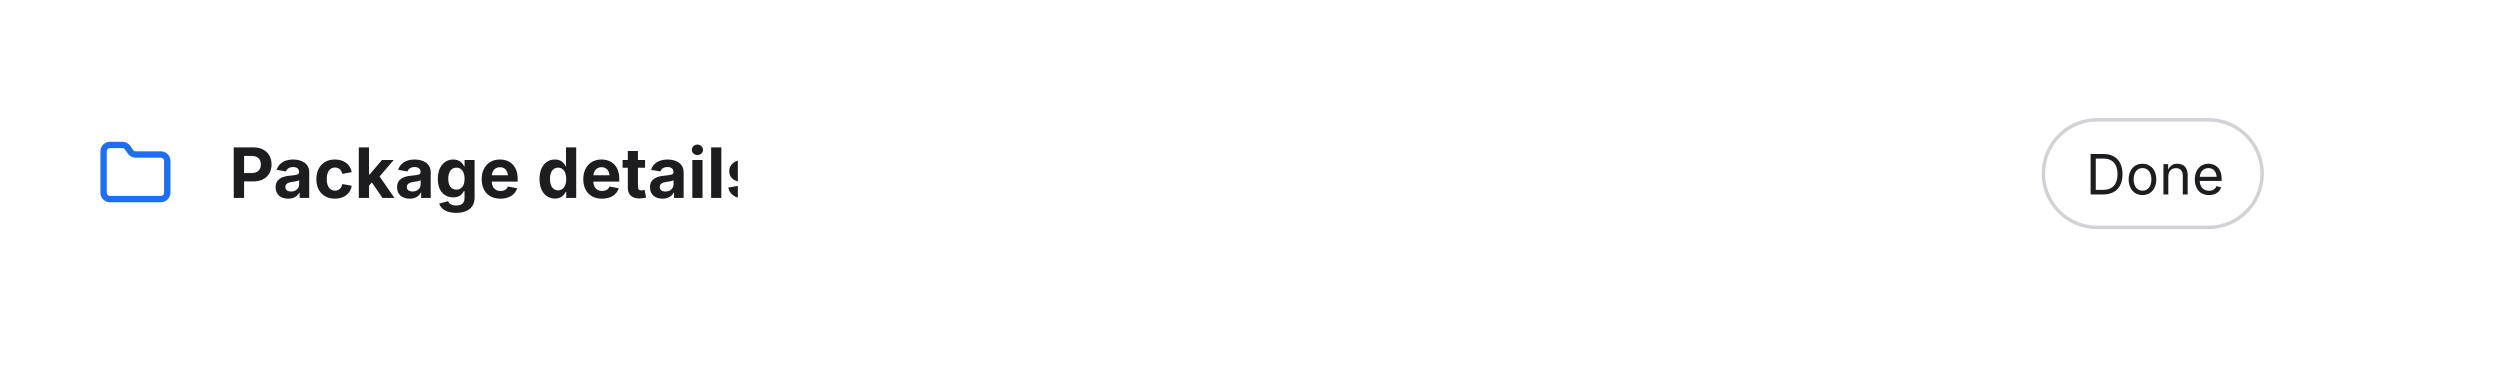
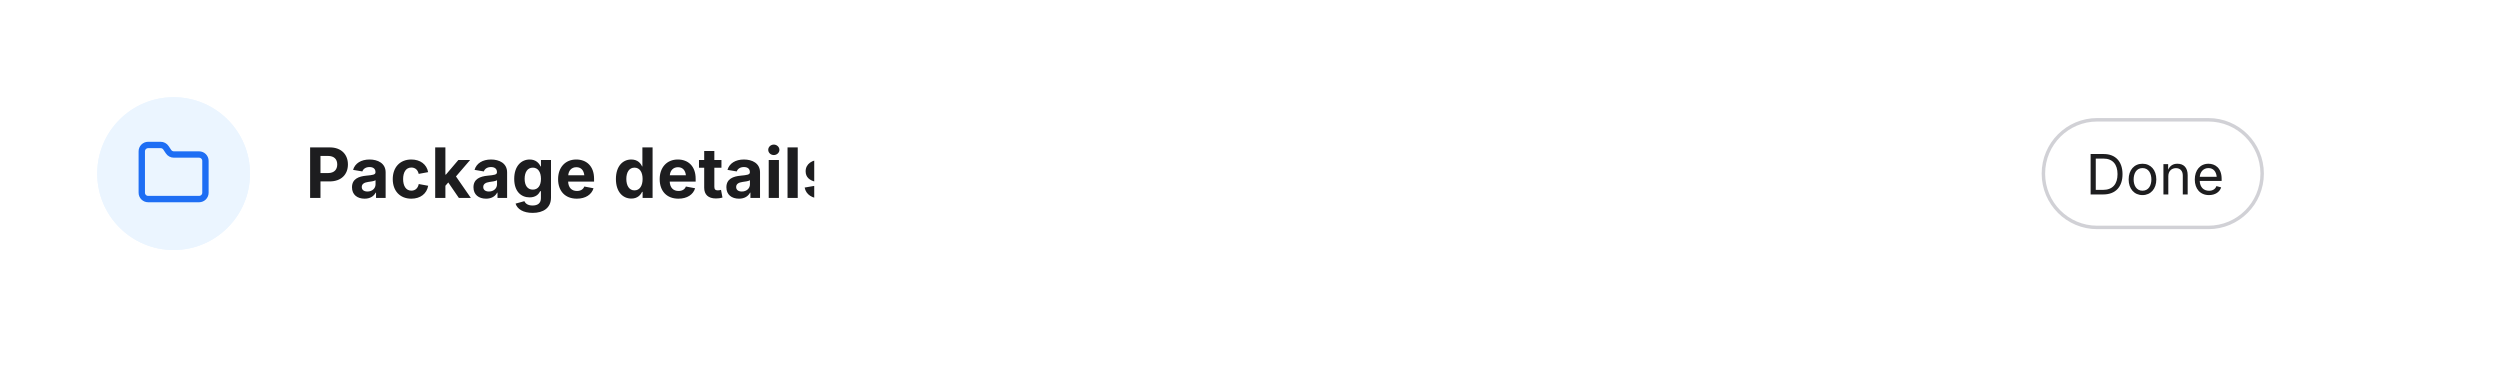
<svg xmlns="http://www.w3.org/2000/svg" viewBox="0 0 720 112" width="720" height="112">
  <defs>
    <clipPath id="cp0">
      <rect x="28" y="28" width="551.7" height="44" />
    </clipPath>
    <clipPath id="ov1">
      <rect x="28" y="28" width="551.7" height="44" rx="0" />
    </clipPath>
    <clipPath id="cp2">
-       <rect x="28" y="39" width="22" height="22" />
+       <rect x="39" y="39" width="22" height="22" />
    </clipPath>
    <clipPath id="cp3">
-       <rect x="58" y="28" width="154.5" height="44" />
+       <rect x="80" y="28" width="154.5" height="44" />
    </clipPath>
    <clipPath id="ct4">
-       <rect x="58" y="28" width="154.5" height="44" />
+       <rect x="80" y="28" width="154.5" height="44" />
    </clipPath>
    <clipPath id="ct5">
      <rect x="587.7" y="34" width="64.3" height="32" />
    </clipPath>
  </defs>
  <g clip-path="url(#cp0)">
    <g clip-path="url(#ov1)">
+       <rect x="28" y="28" width="44" height="44" rx="22" fill="rgb(235,245,255)" />
+       <rect x="28.5" y="28.5" width="43" height="43" rx="21.5" fill="none" stroke="rgb(235,245,255)" stroke-width="1" />
      <g clip-path="url(#cp2)">
-         <g transform="translate(28 39)" color="rgb(30, 110, 244)">
+         <g transform="translate(39 39)" color="rgb(30, 110, 244)">
          <svg data-lucide="folder" aria-hidden="true" viewBox="0 0 24 24" fill="none" stroke="rgb(30, 110, 244)" stroke-width="2" stroke-linecap="round" stroke-linejoin="round" font-family="ui-sans-serif, -apple-system, &quot;system-ui&quot;, &quot;Segoe UI&quot;, sans-serif" style="overflow:hidden" width="22" height="22">
            <path d="M20 20a2 2 0 0 0 2-2V8a2 2 0 0 0-2-2h-7.9a2 2 0 0 1-1.7-.9l-.8-1.2A2 2 0 0 0 7.9 3H4a2 2 0 0 0-2 2v13a2 2 0 0 0 2 2Z" style="marker:none;vector-effect:none;color-interpolation:srgb" fill="none" stroke="rgb(30, 110, 244)" stroke-width="2px" stroke-dasharray="none" stroke-linecap="round" stroke-linejoin="round" stroke-opacity="1" fill-opacity="1" opacity="1" />
          </svg>
        </g>
      </g>
      <g clip-path="url(#cp3)">
        <g clip-path="url(#ct4)">
-           <text x="66" y="57" font-family="&quot;ui-sans-serif&quot;, &quot;-apple-system&quot;, &quot;system-ui&quot;, &quot;Segoe UI&quot;, sans-serif" font-size="20" font-weight="650" fill="rgb(29,29,31)">Package details</text>
+           <text x="88" y="57" font-family="&quot;ui-sans-serif&quot;, &quot;-apple-system&quot;, &quot;system-ui&quot;, &quot;Segoe UI&quot;, sans-serif" font-size="20" font-weight="650" fill="rgb(29,29,31)">Package details</text>
        </g>
      </g>
    </g>
  </g>
  <rect x="587.7" y="34" width="64.3" height="32" rx="16" fill="rgb(255,255,255)" />
  <rect x="588.5" y="34.5" width="63" height="31" rx="15.5" fill="none" stroke="rgb(209,209,214)" stroke-width="1" />
  <text x="600.69" y="56" font-family="&quot;ui-sans-serif&quot;, &quot;-apple-system&quot;, &quot;system-ui&quot;, &quot;Segoe UI&quot;, sans-serif" font-size="16" fill="rgb(29,29,31)">Done</text>
</svg>
